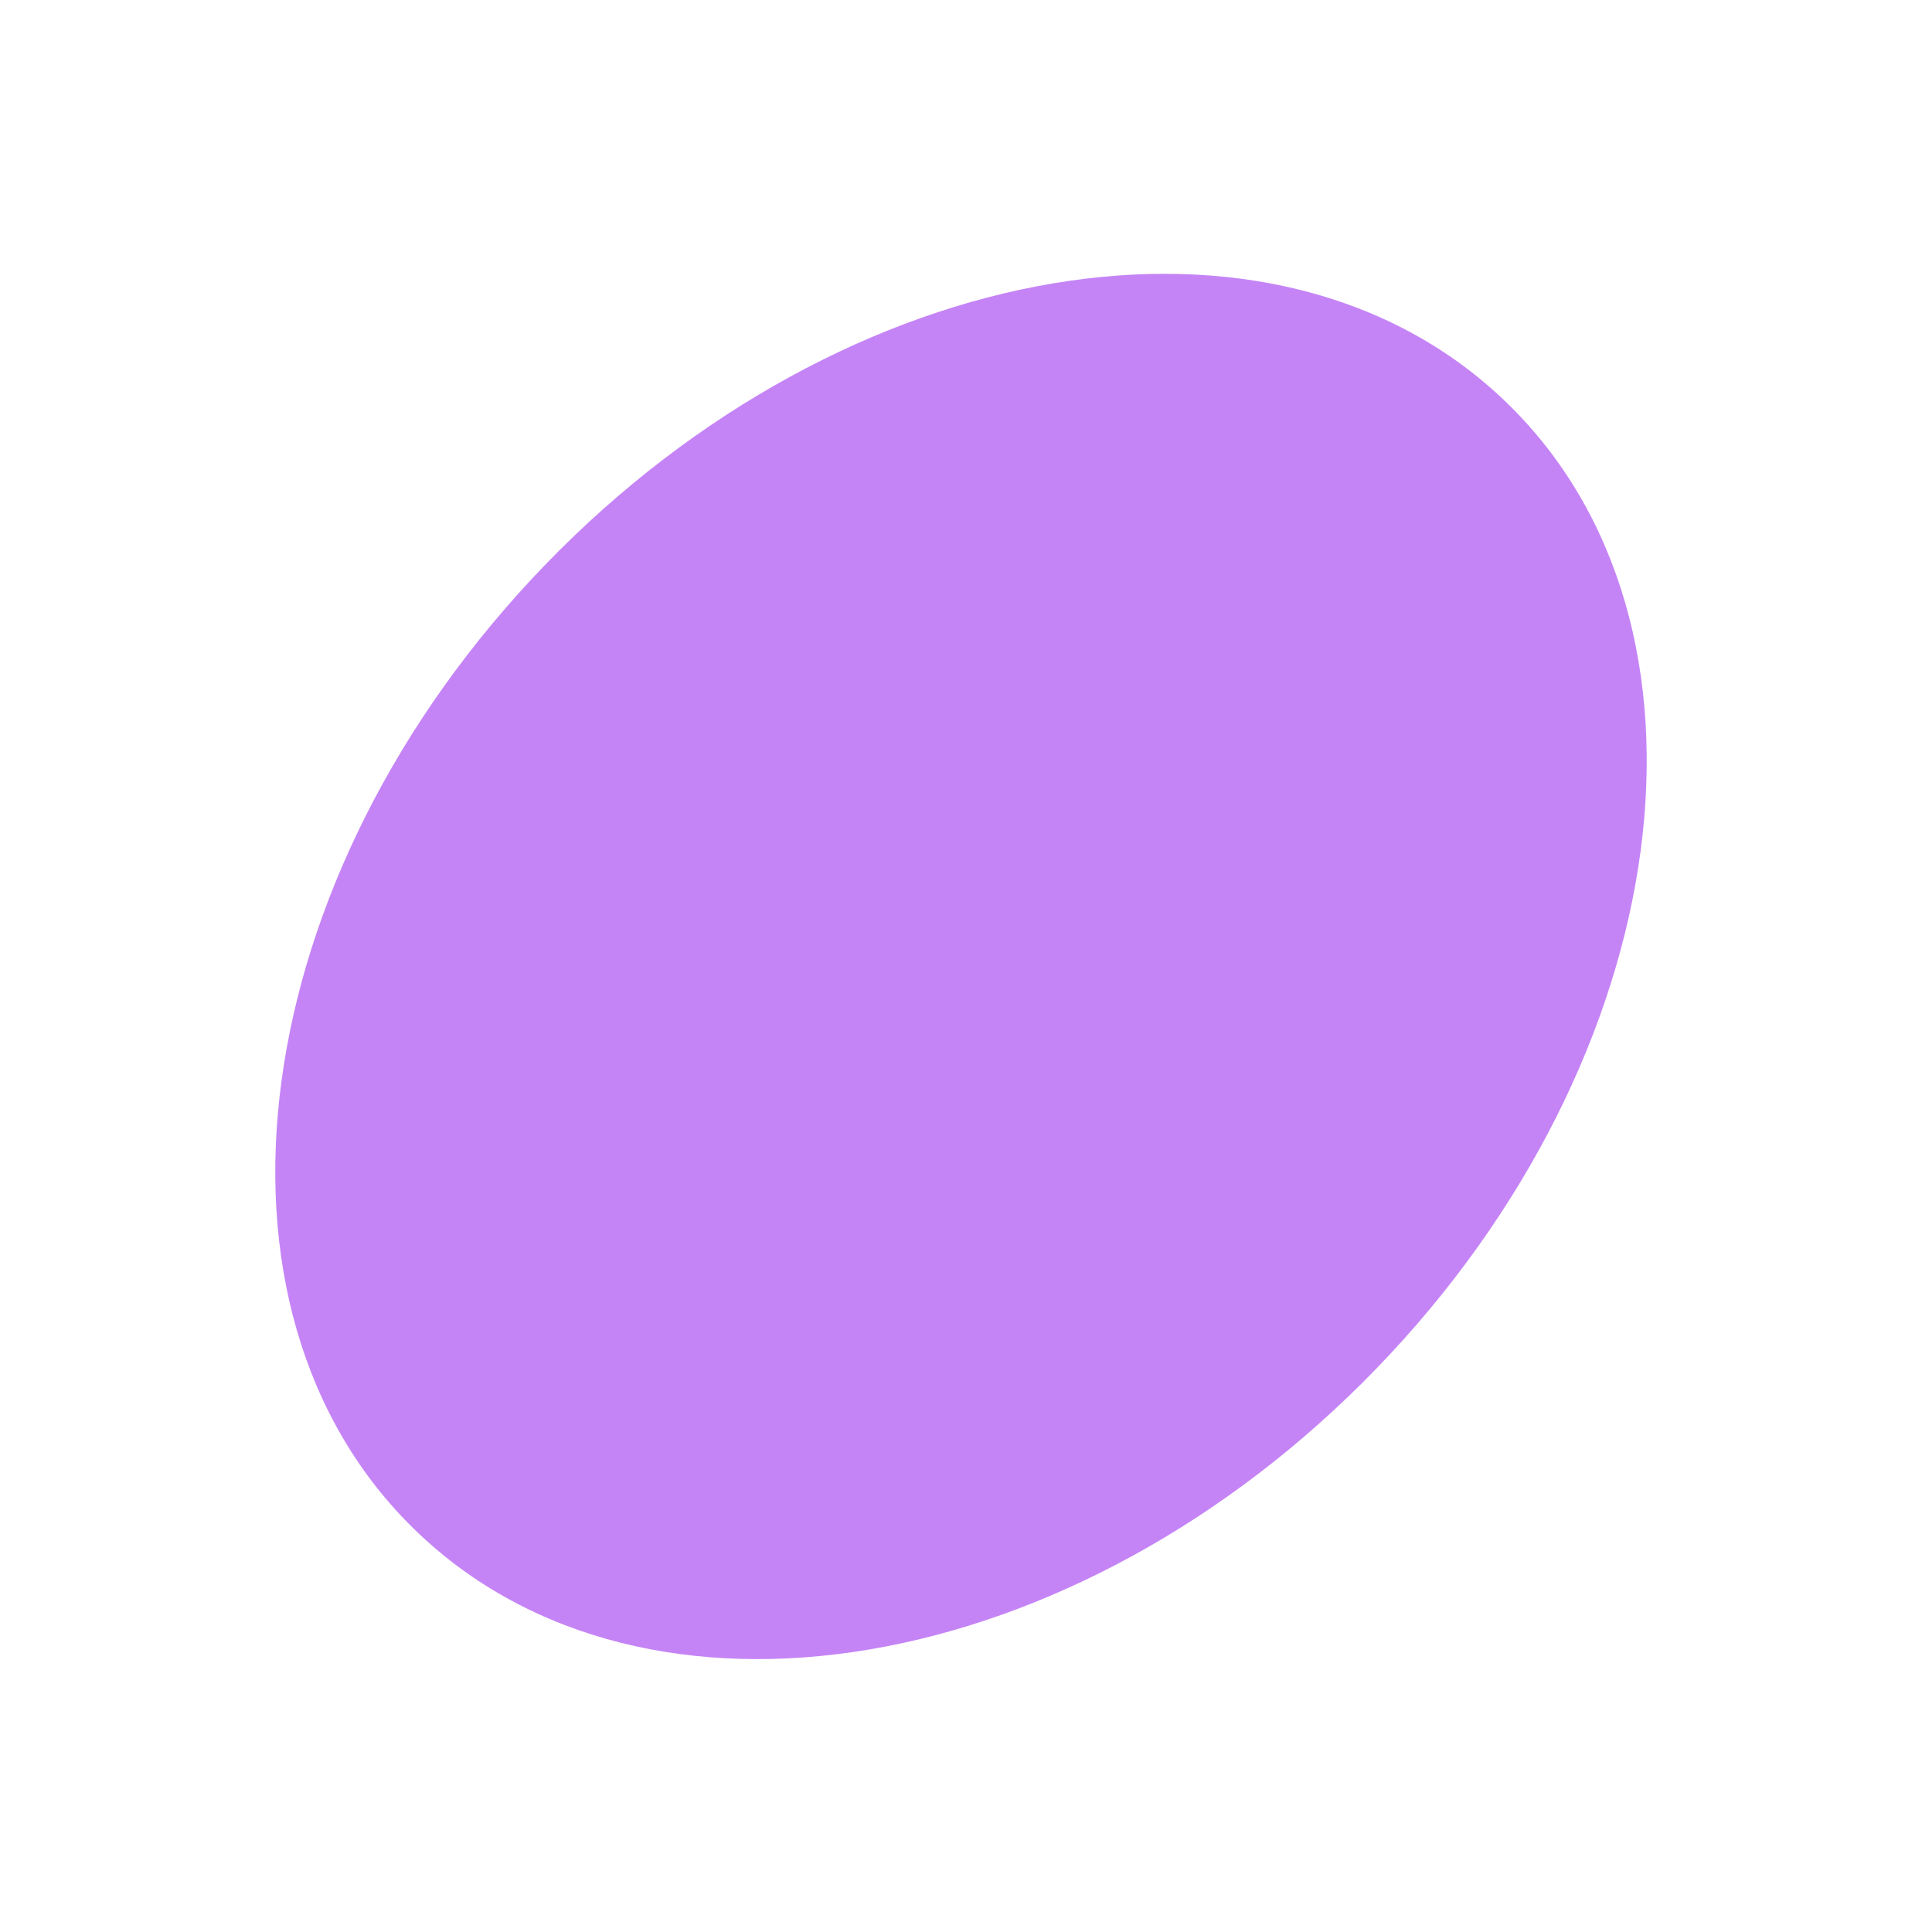
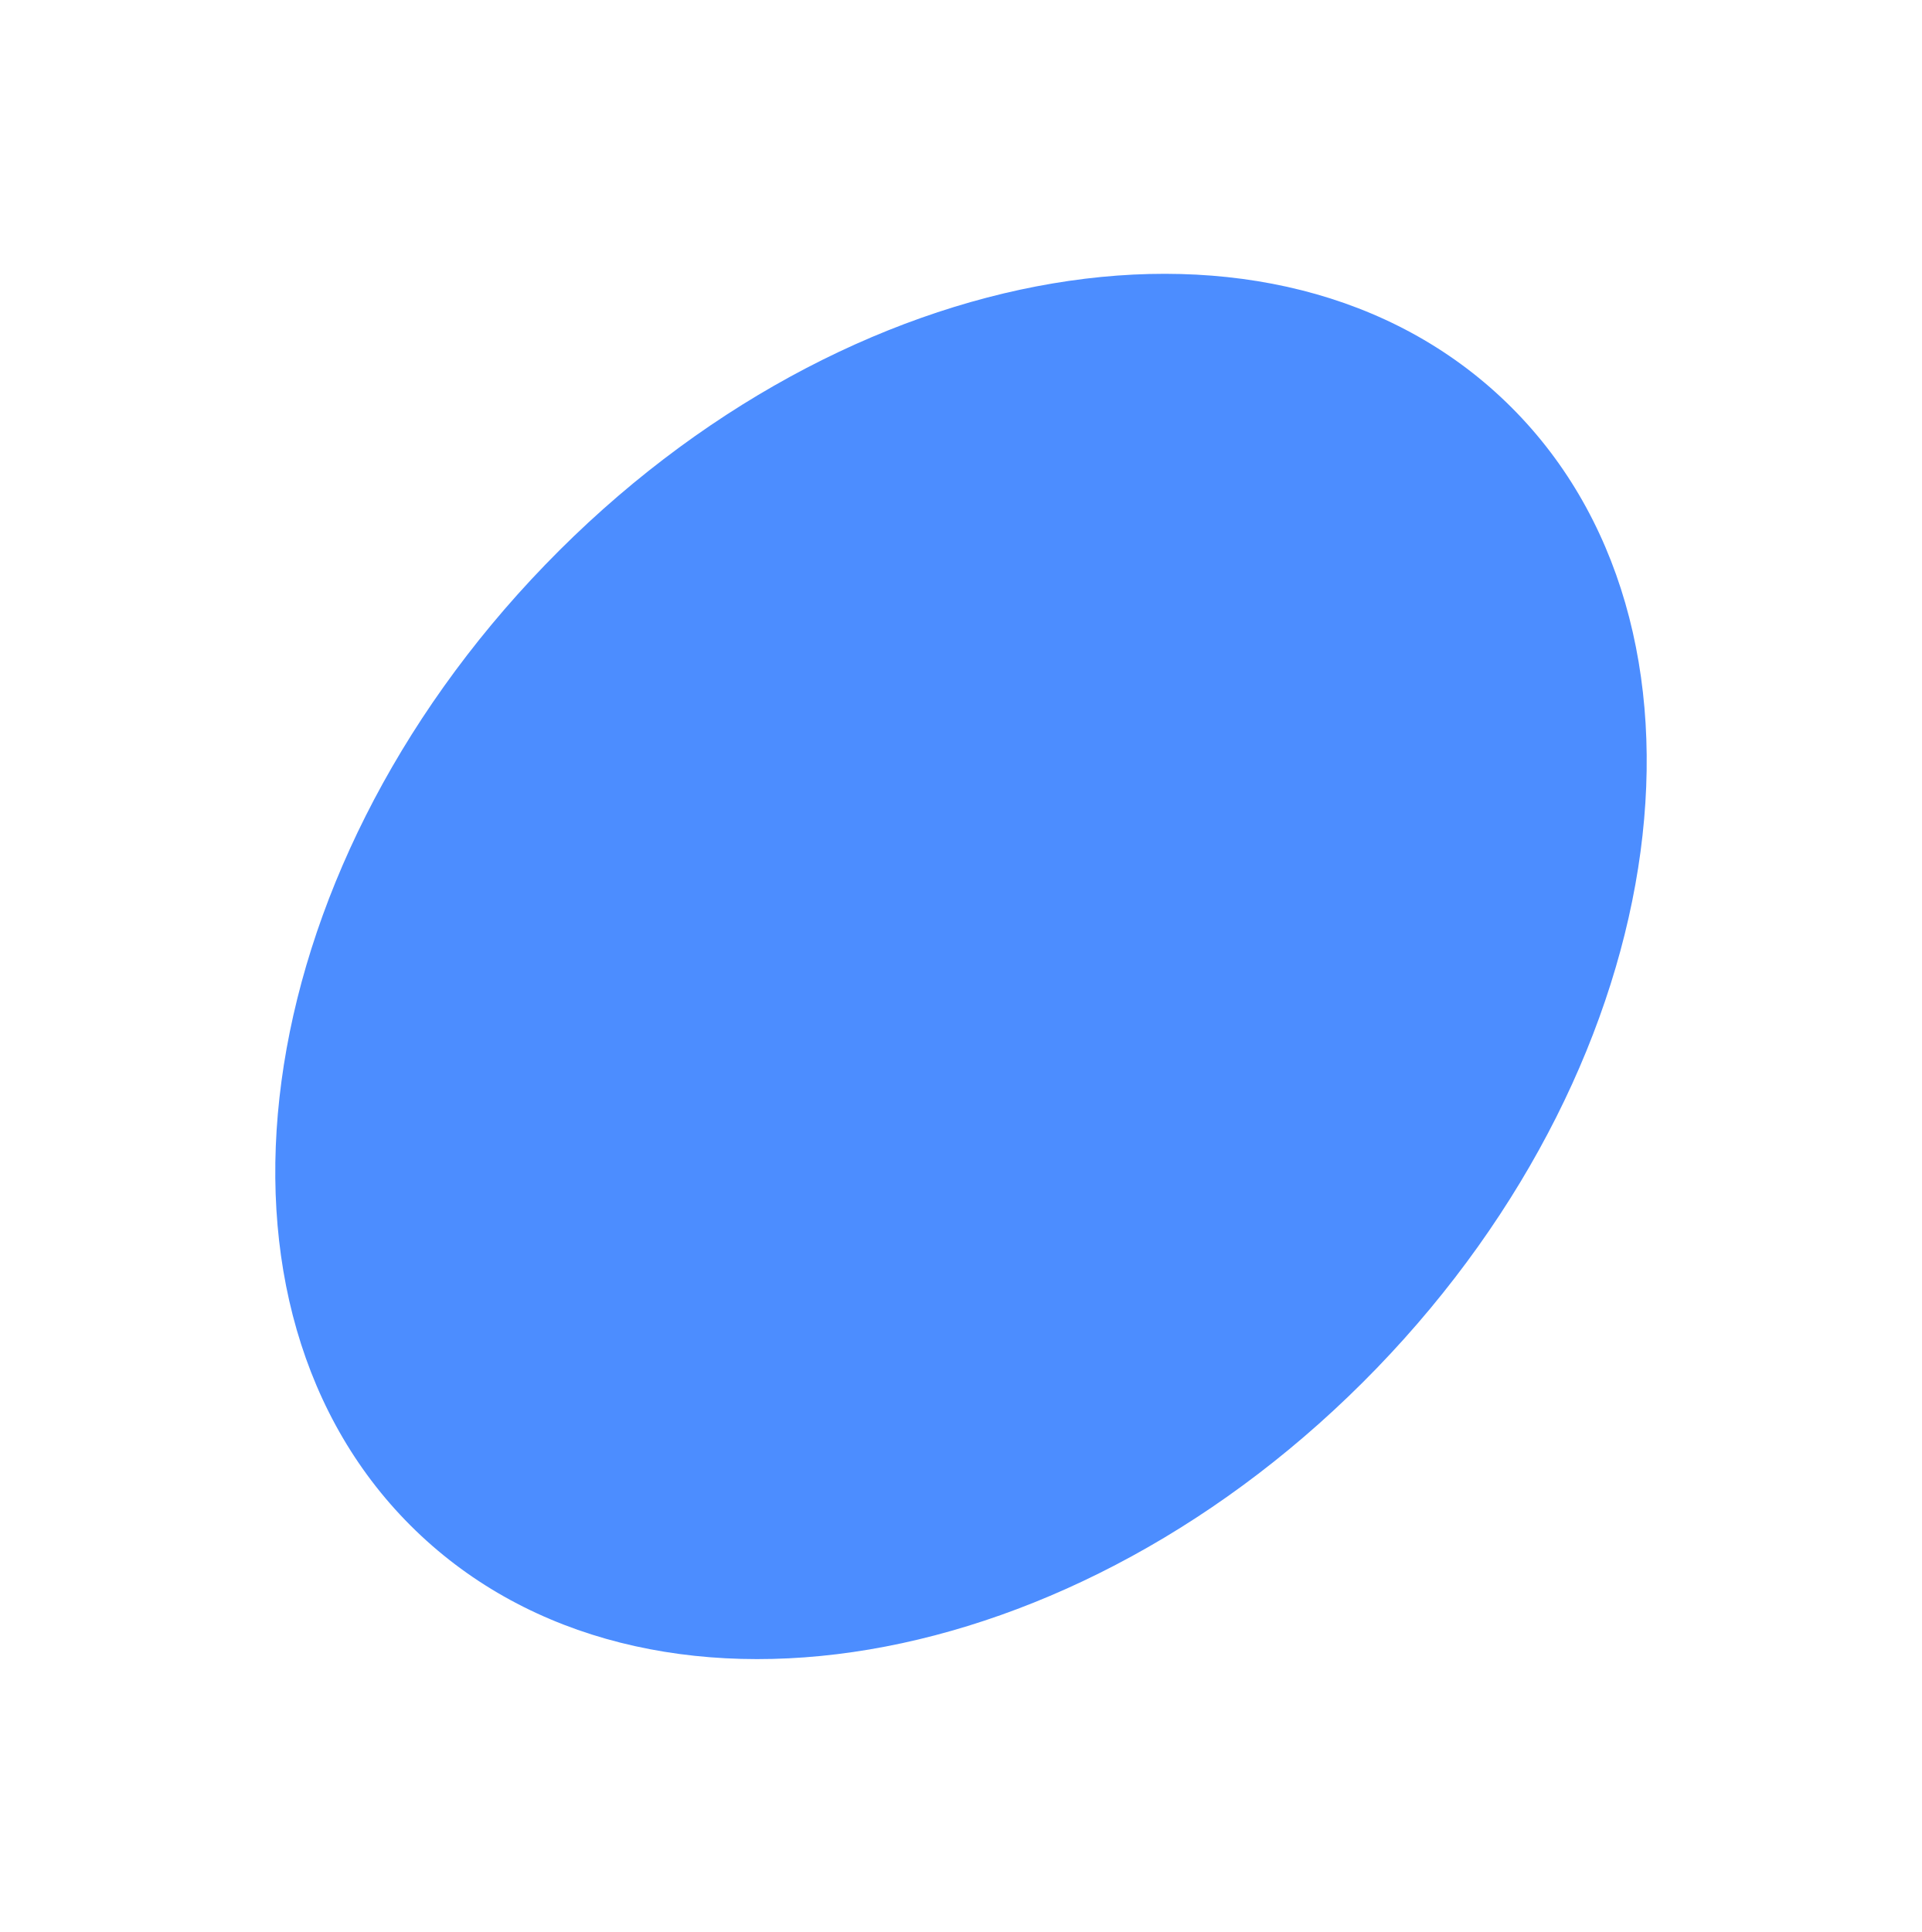
<svg xmlns="http://www.w3.org/2000/svg" width="325.77" height="327.497" viewBox="0 0 325.77 327.497">
-   <defs>
-     <style>.a{fill:#c584f6;stroke:rgba(112,112,112,0);}.b{stroke:none;}.c{fill:none;}</style>
-   </defs>
-   <g class="a" transform="matrix(0.695, -0.719, 0.719, 0.695, 0, 191.344)">
-     <ellipse class="b" cx="133" cy="98" rx="133" ry="98" />
-     <ellipse class="c" cx="133" cy="98" rx="132.5" ry="97.5" />
+   <g id="Ellipse_4" data-name="Ellipse 4" transform="matrix(0.695, -0.719, 0.719, 0.695, 0, 191.344)" fill="#4c8dff" stroke="rgba(112,112,112,0)" stroke-width="1">
+     <ellipse cx="133" cy="98" rx="133" ry="98" stroke="none" />
+     <ellipse cx="133" cy="98" rx="132.5" ry="97.5" fill="none" />
  </g>
</svg>
